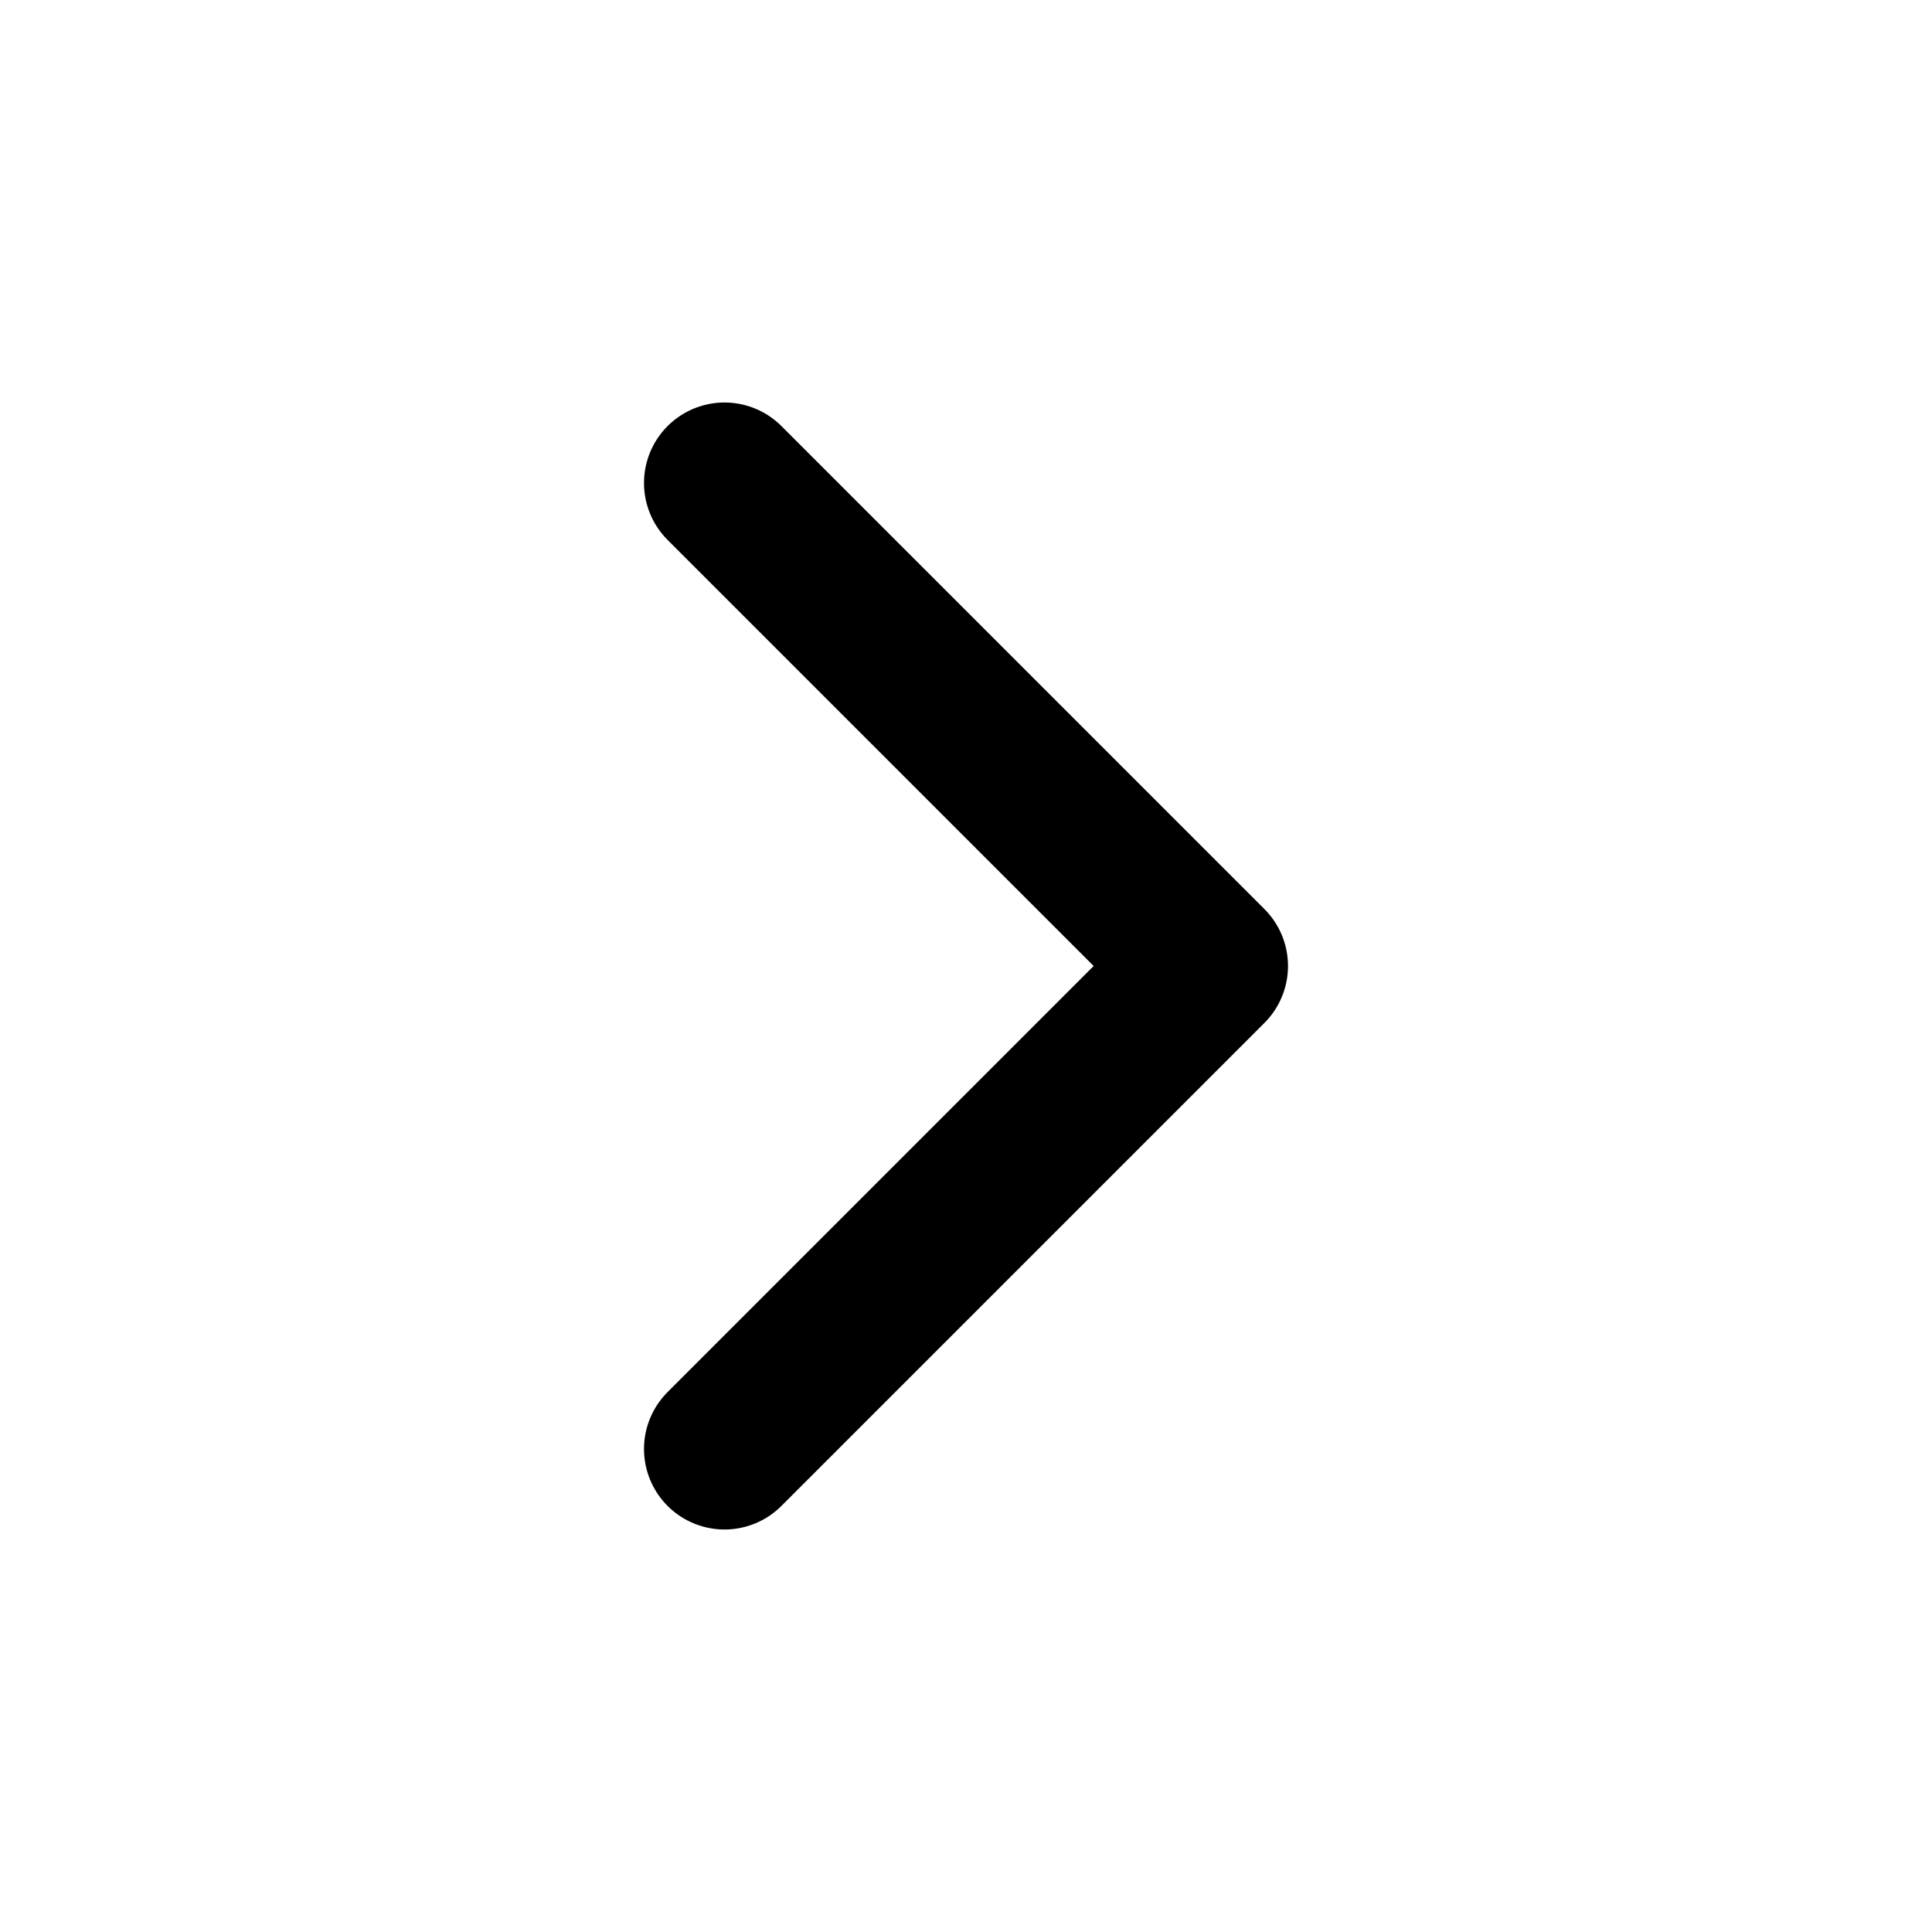
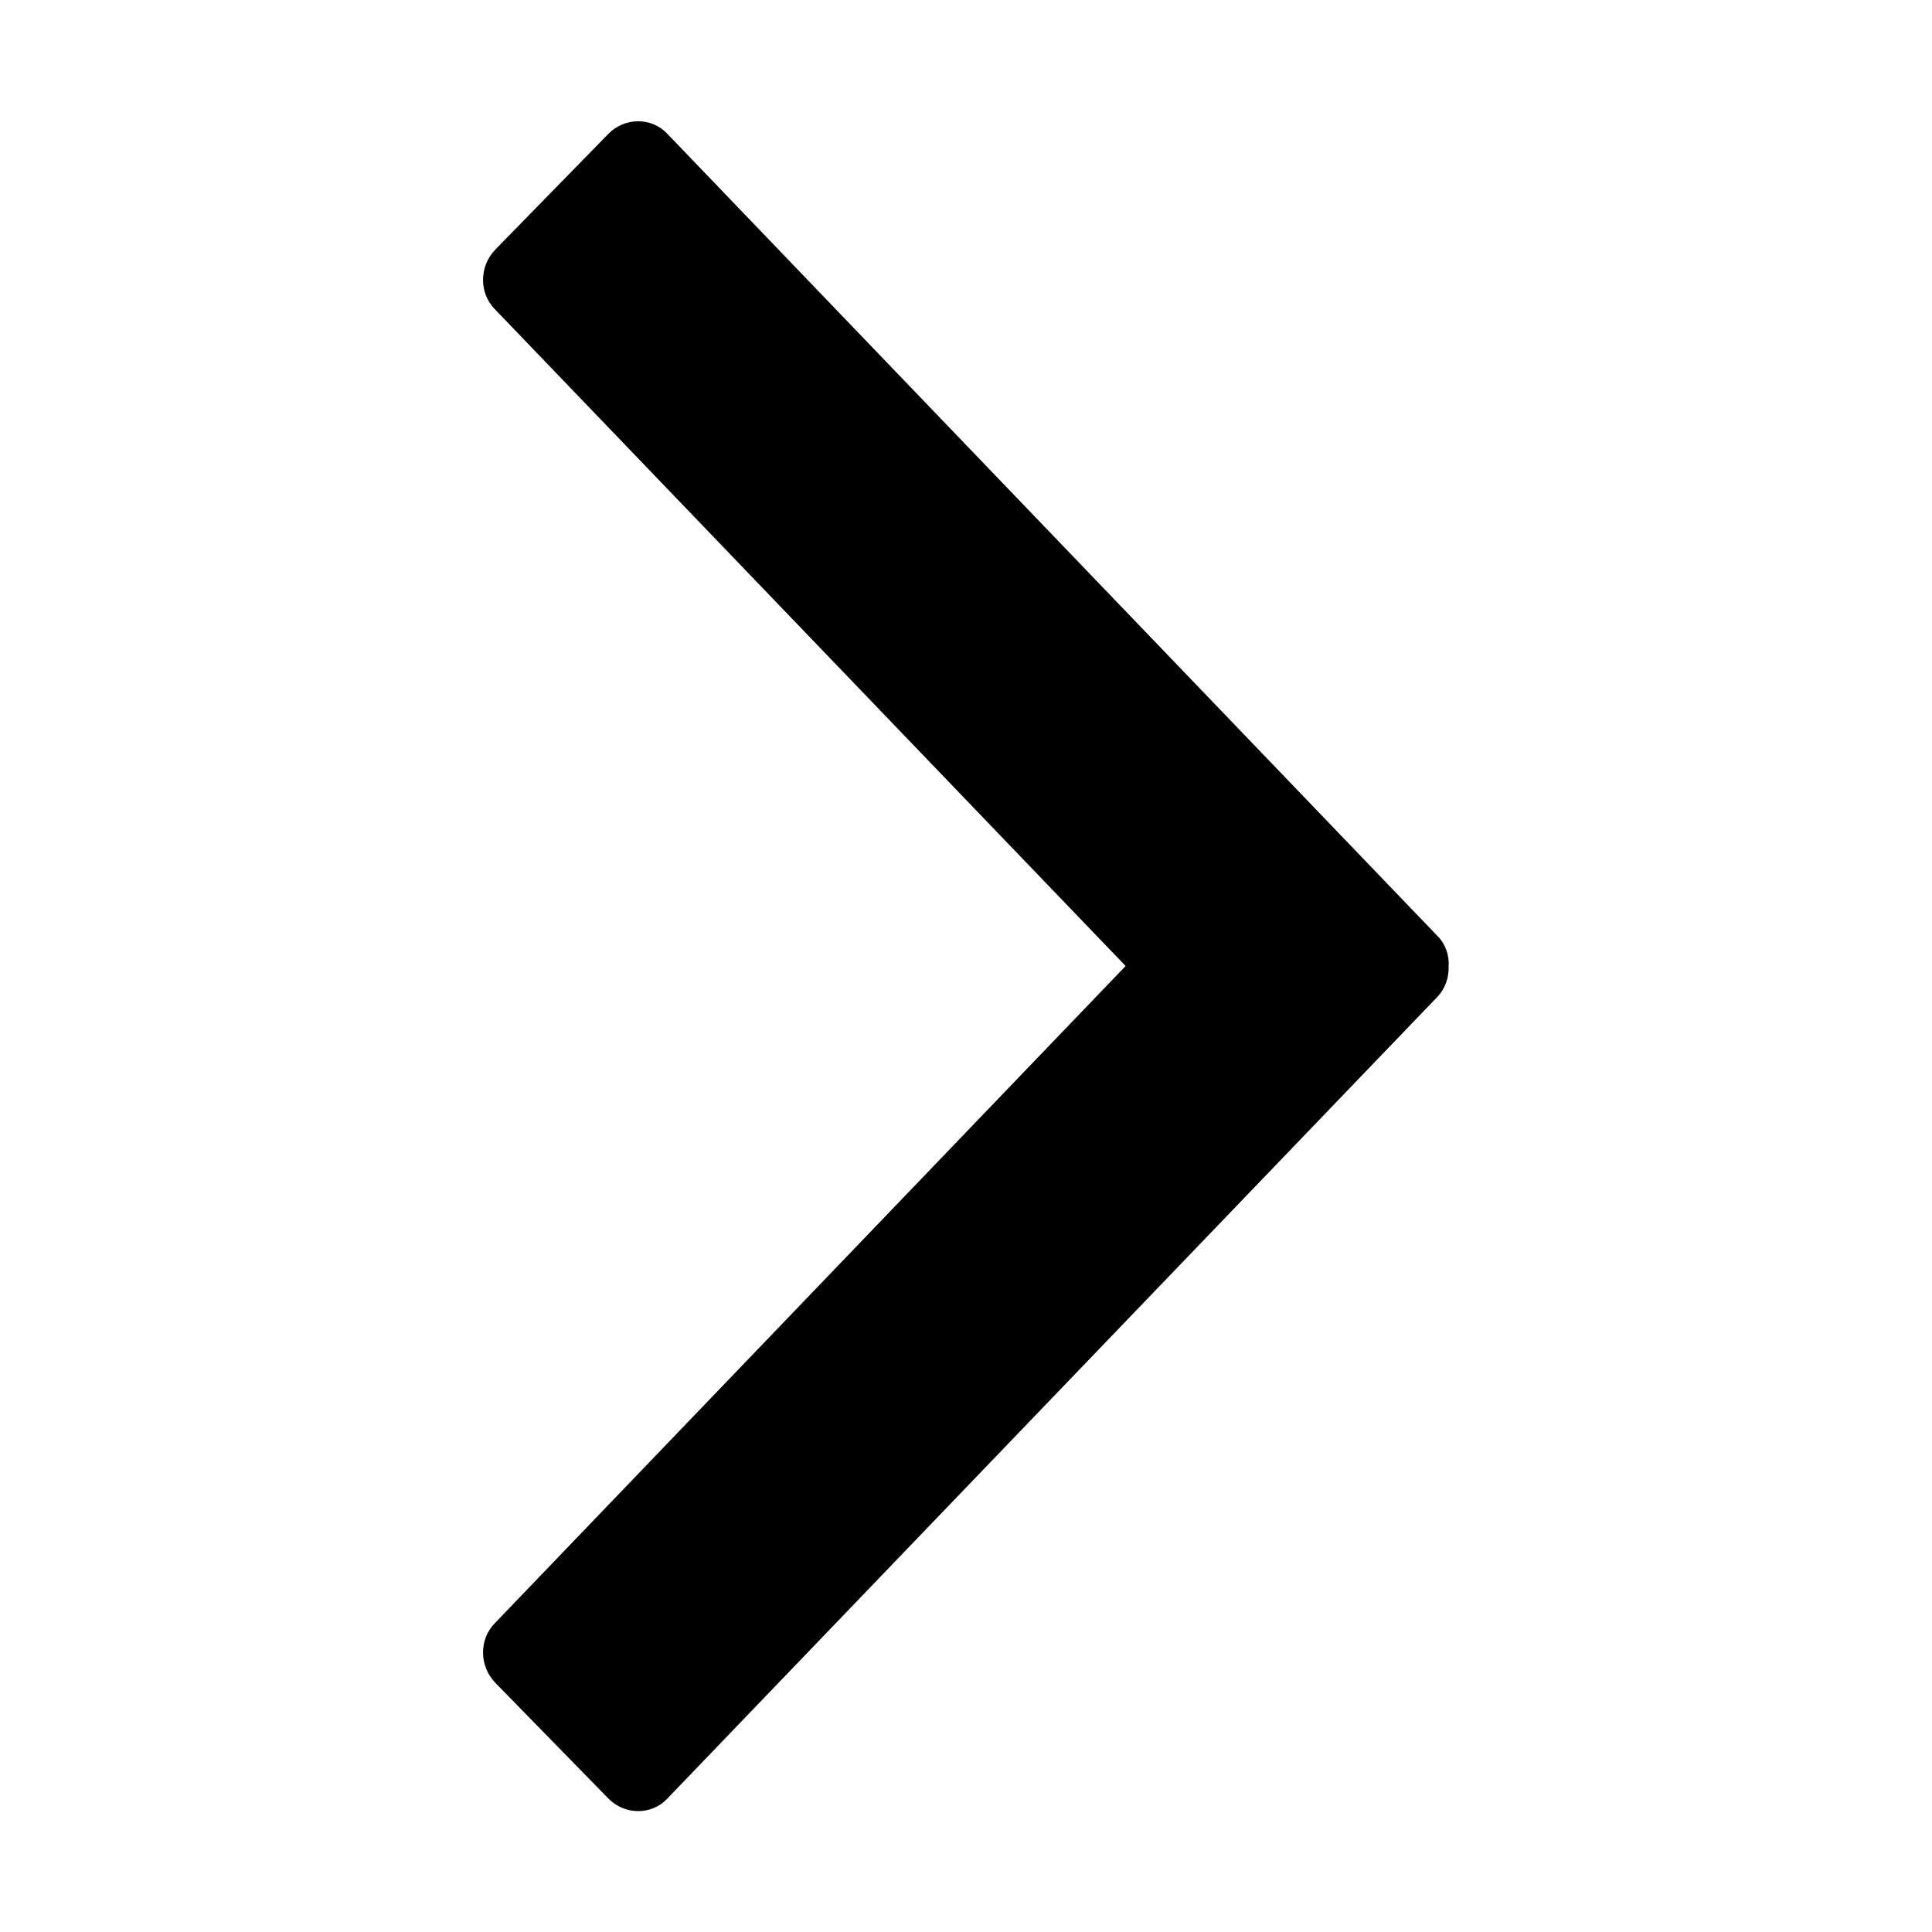
- <svg xmlns="http://www.w3.org/2000/svg" width="24" height="24" viewBox="0 0 24 24" fill="none" stroke="currentColor" stroke-width="2" stroke-linecap="round" stroke-linejoin="round">
-   <polyline points="9 18 15 12 9 6" />
+ <svg xmlns="http://www.w3.org/2000/svg" width="512" height="512" viewBox="0 0 512 512">
+   <path d="M298.3 256L131.1 81.9c-4.2-4.3-4.1-11.4.2-15.8l29.9-30.6c4.3-4.4 11.3-4.5 15.5-.2L380.9 248c2.2 2.2 3.2 5.2 3 8.1.1 3-.9 5.9-3 8.1L176.7 476.8c-4.2 4.3-11.2 4.2-15.5-.2L131.3 446c-4.3-4.4-4.4-11.5-.2-15.8L298.3 256z" />
</svg>
